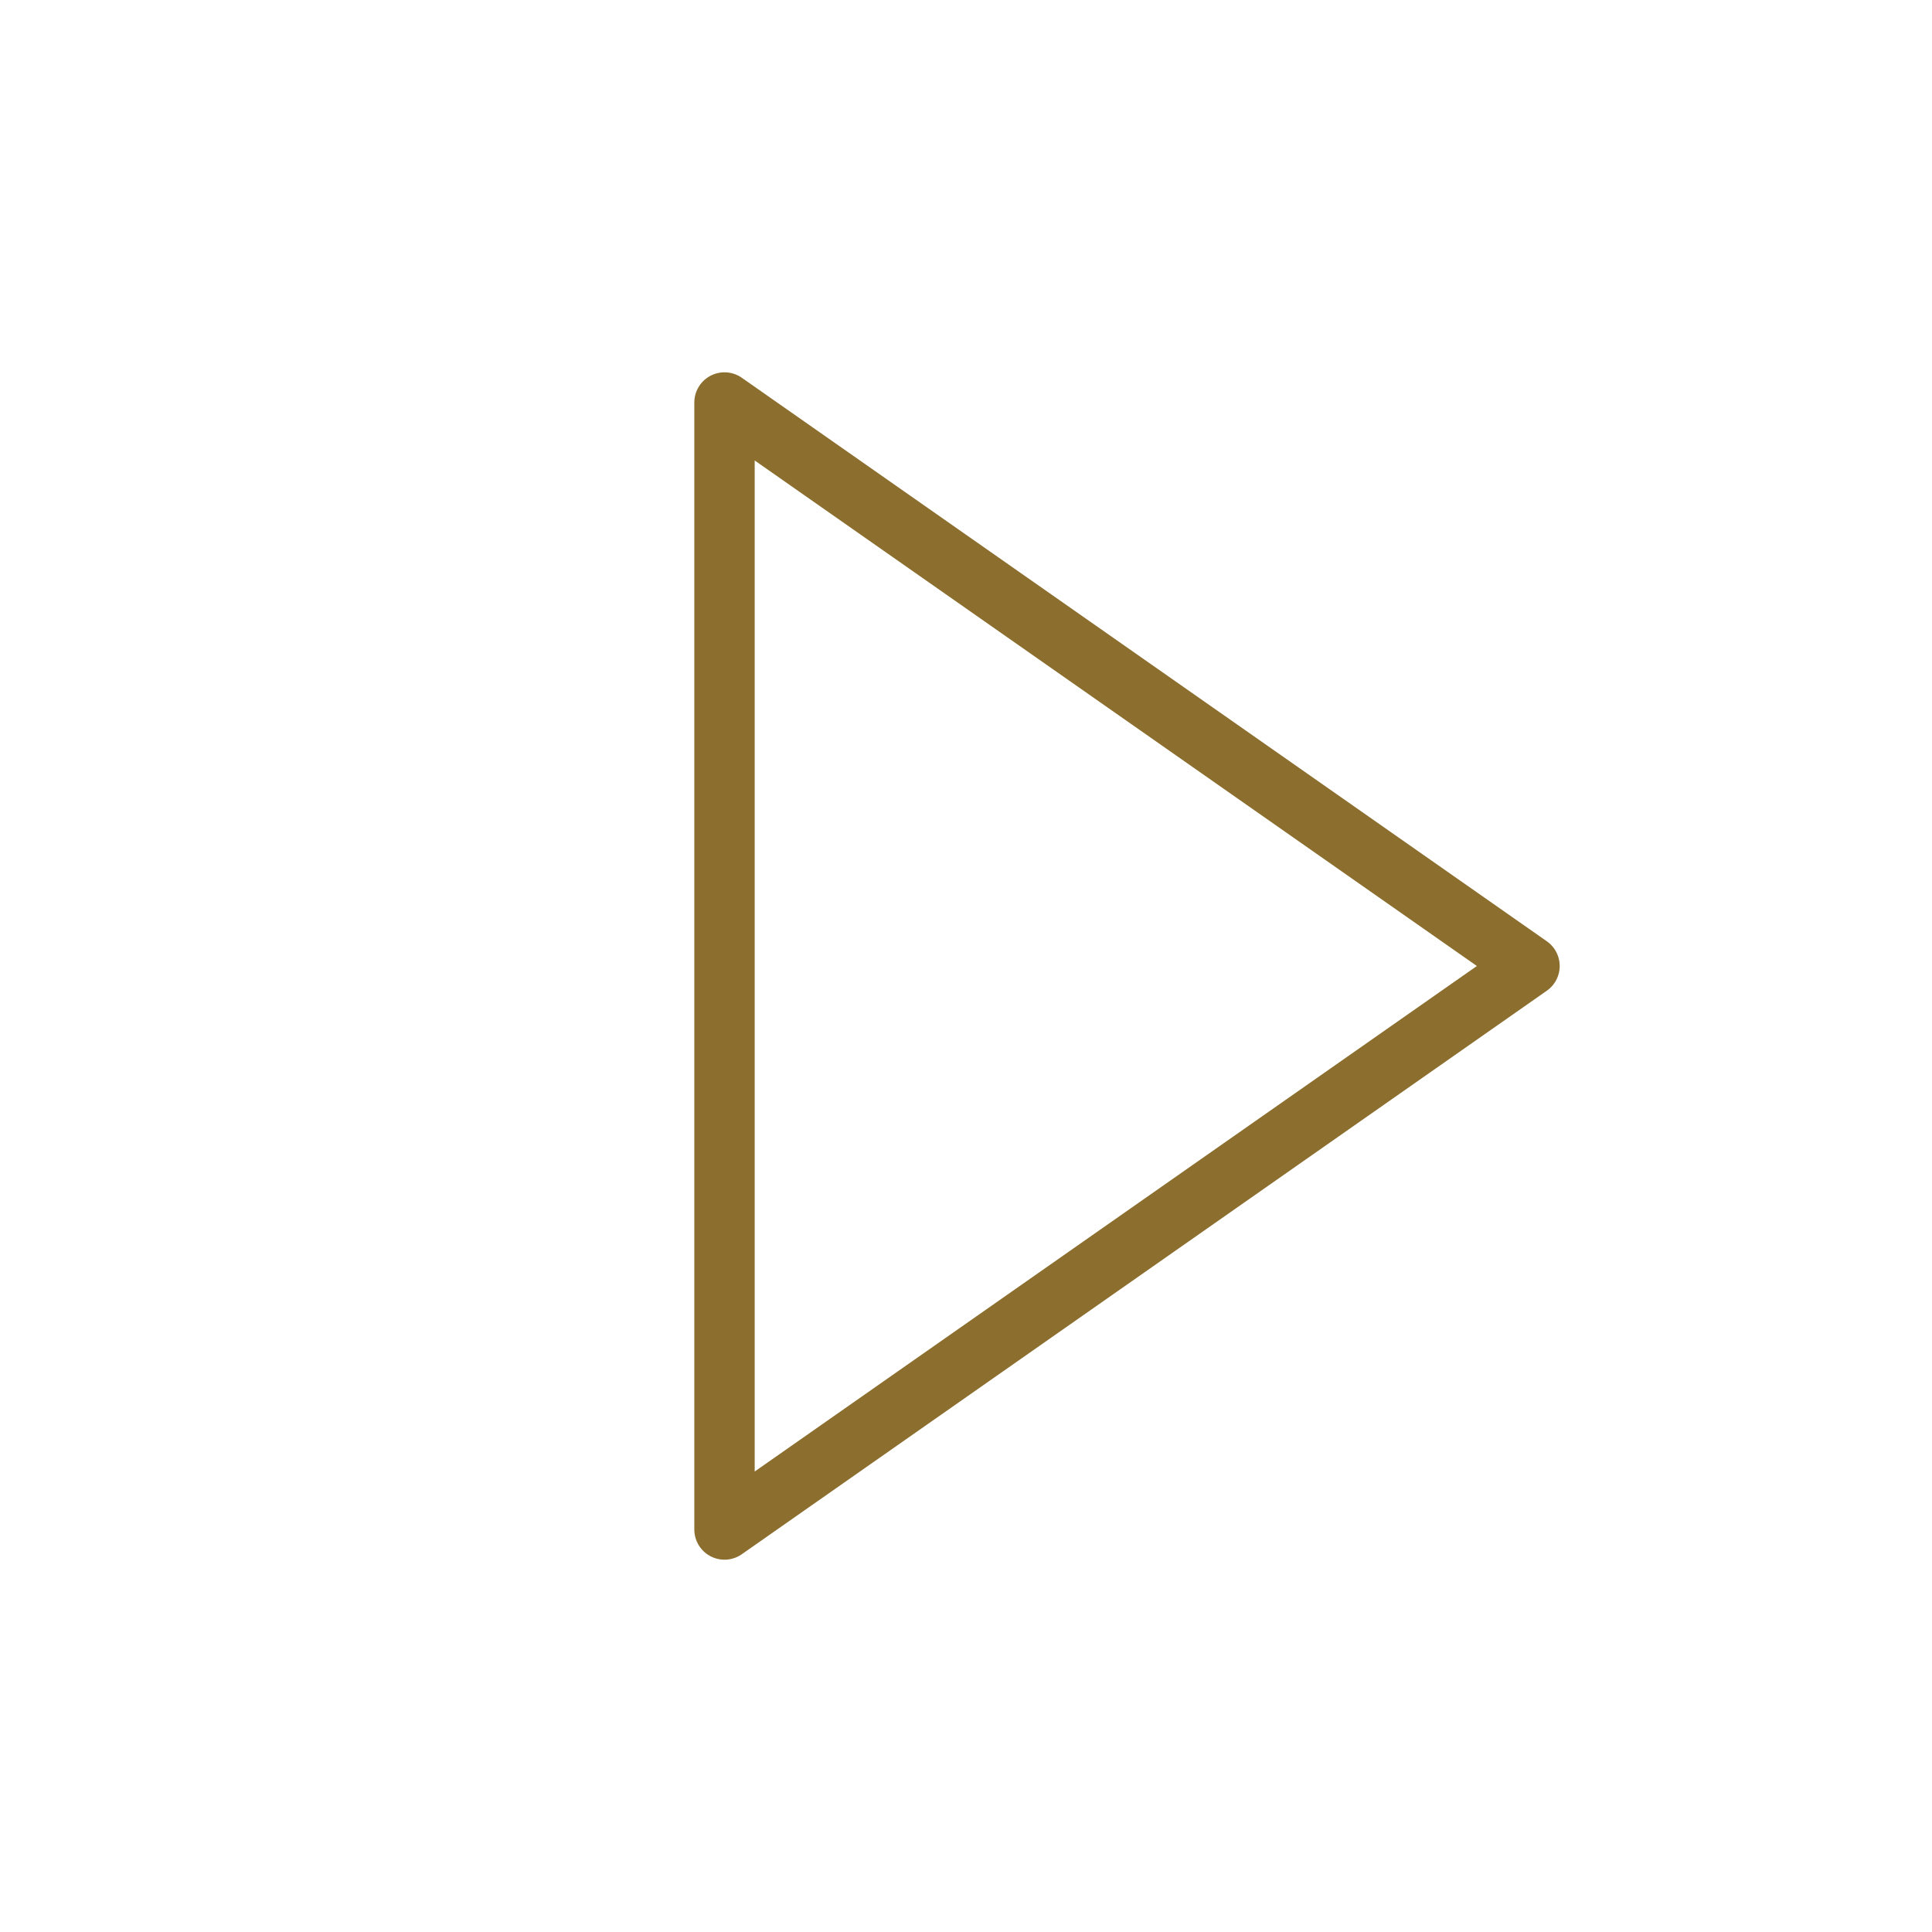
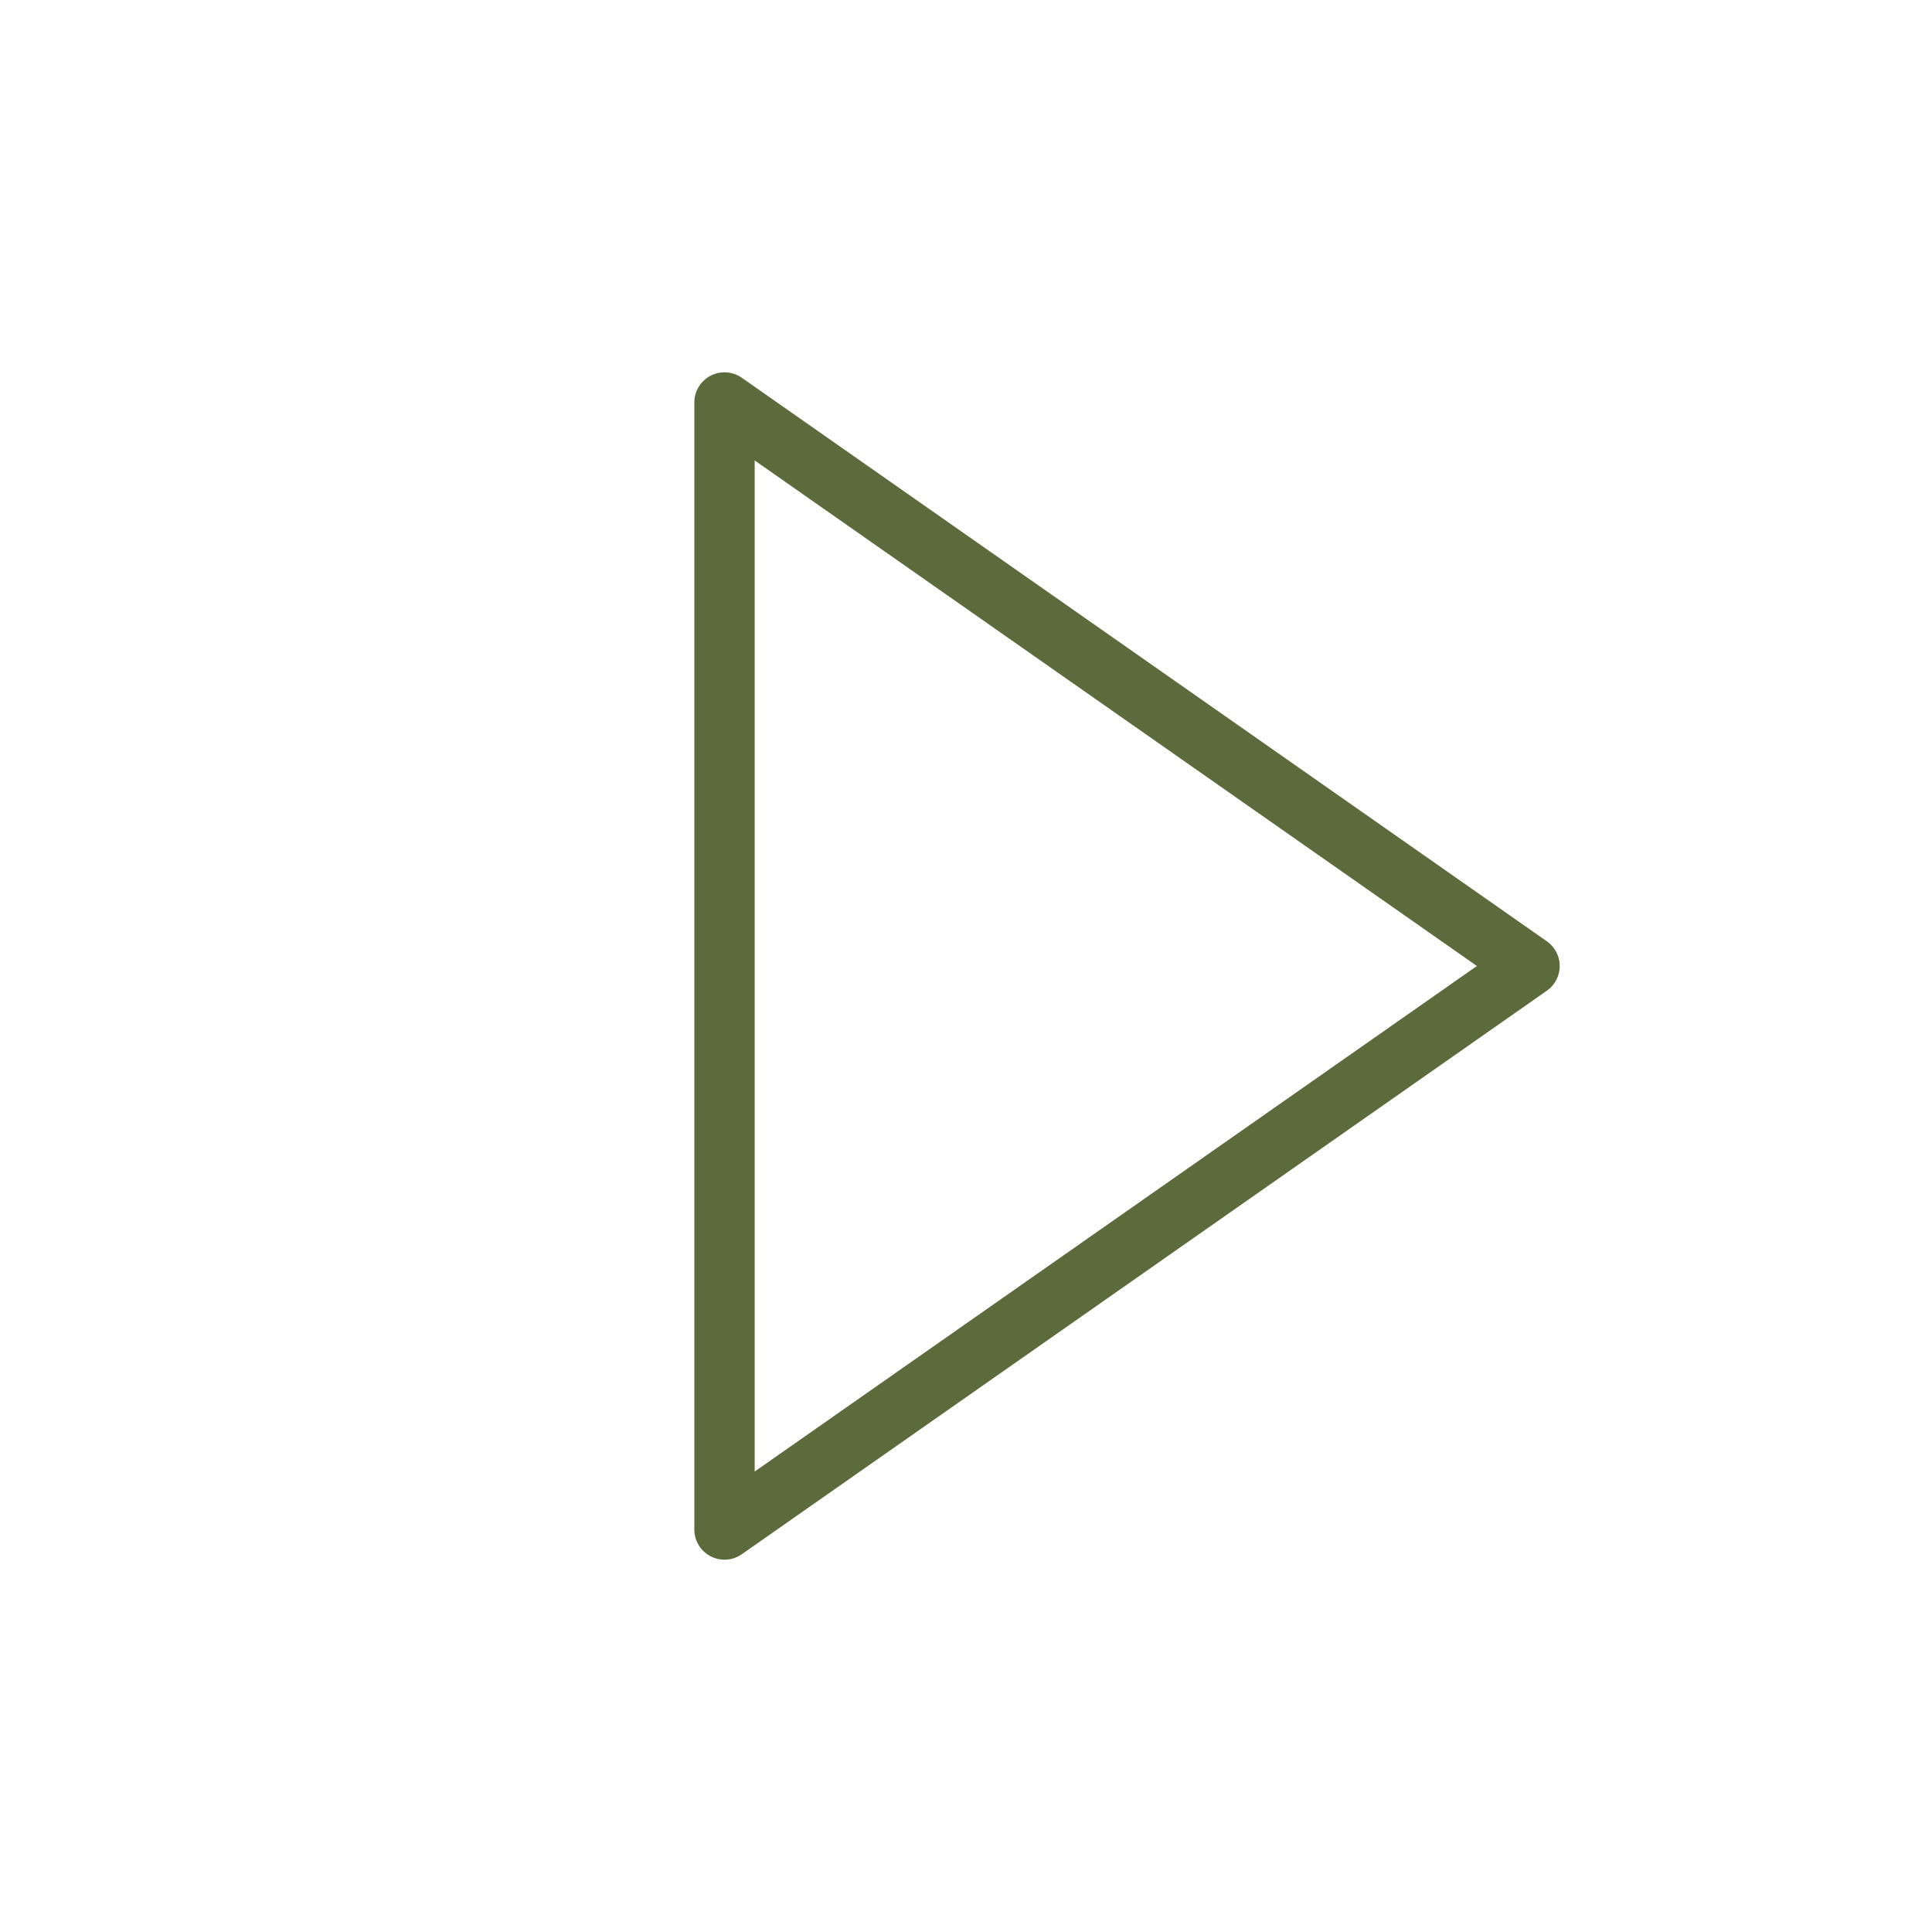
- <svg xmlns="http://www.w3.org/2000/svg" viewBox="0 0 48 48" fill="none" stroke="#8C6E2F" stroke-width="1.5" stroke-linecap="round" stroke-linejoin="round">
+ <svg xmlns="http://www.w3.org/2000/svg" viewBox="0 0 48 48" fill="none" stroke="#5C6B3C" stroke-width="1.5" stroke-linecap="round" stroke-linejoin="round">
  <path d="M18 10v28l20-14-20-14Z" />
</svg>
